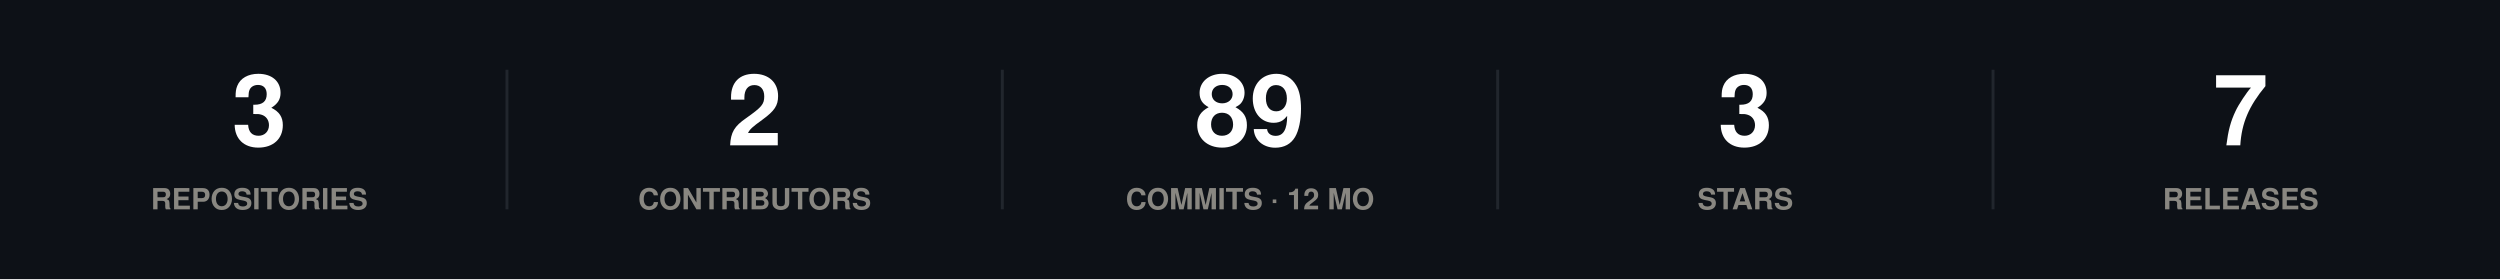
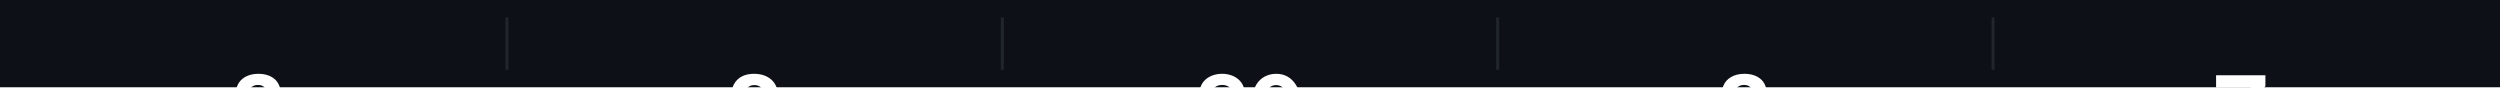
- <svg xmlns="http://www.w3.org/2000/svg" width="860" height="96" viewBox="0 0 860 96" role="img">
-   <rect width="860" height="96" fill="#0d1117" />
+ <svg xmlns="http://www.w3.org/2000/svg" width="860" height="30" viewBox="0 0 860 30" role="img">
+   <rect width="860" height="30" fill="#0d1117" />
  <text x="89.2" y="50" font-family="-apple-system,BlinkMacSystemFont,'Segoe UI',Helvetica,Arial,sans-serif" font-size="34" font-weight="700" fill="#ffffff" text-anchor="middle">3</text>
  <text x="89.2" y="72" font-family="-apple-system,BlinkMacSystemFont,'Segoe UI',Helvetica,Arial,sans-serif" font-size="10" font-weight="600" fill="#898781" text-anchor="middle">REPOSITORIES</text>
-   <line x1="174.4" y1="24" x2="174.4" y2="72" stroke="#21262d" stroke-width="1" />
+   <line x1="174.4" y1="24" x2="174.4" y2="6" stroke="#21262d" stroke-width="1" />
  <text x="259.6" y="50" font-family="-apple-system,BlinkMacSystemFont,'Segoe UI',Helvetica,Arial,sans-serif" font-size="34" font-weight="700" fill="#ffffff" text-anchor="middle">2</text>
  <text x="259.6" y="72" font-family="-apple-system,BlinkMacSystemFont,'Segoe UI',Helvetica,Arial,sans-serif" font-size="10" font-weight="600" fill="#898781" text-anchor="middle">CONTRIBUTORS</text>
-   <line x1="344.8" y1="24" x2="344.8" y2="72" stroke="#21262d" stroke-width="1" />
+   <line x1="344.8" y1="24" x2="344.8" y2="6" stroke="#21262d" stroke-width="1" />
  <text x="430" y="50" font-family="-apple-system,BlinkMacSystemFont,'Segoe UI',Helvetica,Arial,sans-serif" font-size="34" font-weight="700" fill="#ffffff" text-anchor="middle">89</text>
  <text x="430" y="72" font-family="-apple-system,BlinkMacSystemFont,'Segoe UI',Helvetica,Arial,sans-serif" font-size="10" font-weight="600" fill="#898781" text-anchor="middle">COMMITS · 12 MO</text>
-   <line x1="515.2" y1="24" x2="515.2" y2="72" stroke="#21262d" stroke-width="1" />
+   <line x1="515.2" y1="24" x2="515.2" y2="6" stroke="#21262d" stroke-width="1" />
  <text x="600.4" y="50" font-family="-apple-system,BlinkMacSystemFont,'Segoe UI',Helvetica,Arial,sans-serif" font-size="34" font-weight="700" fill="#ffffff" text-anchor="middle">3</text>
  <text x="600.4" y="72" font-family="-apple-system,BlinkMacSystemFont,'Segoe UI',Helvetica,Arial,sans-serif" font-size="10" font-weight="600" fill="#898781" text-anchor="middle">STARS</text>
-   <line x1="685.6" y1="24" x2="685.6" y2="72" stroke="#21262d" stroke-width="1" />
+   <line x1="685.6" y1="24" x2="685.6" y2="6" stroke="#21262d" stroke-width="1" />
  <text x="770.8" y="50" font-family="-apple-system,BlinkMacSystemFont,'Segoe UI',Helvetica,Arial,sans-serif" font-size="34" font-weight="700" fill="#ffffff" text-anchor="middle">7</text>
  <text x="770.8" y="72" font-family="-apple-system,BlinkMacSystemFont,'Segoe UI',Helvetica,Arial,sans-serif" font-size="10" font-weight="600" fill="#898781" text-anchor="middle">RELEASES</text>
</svg>
